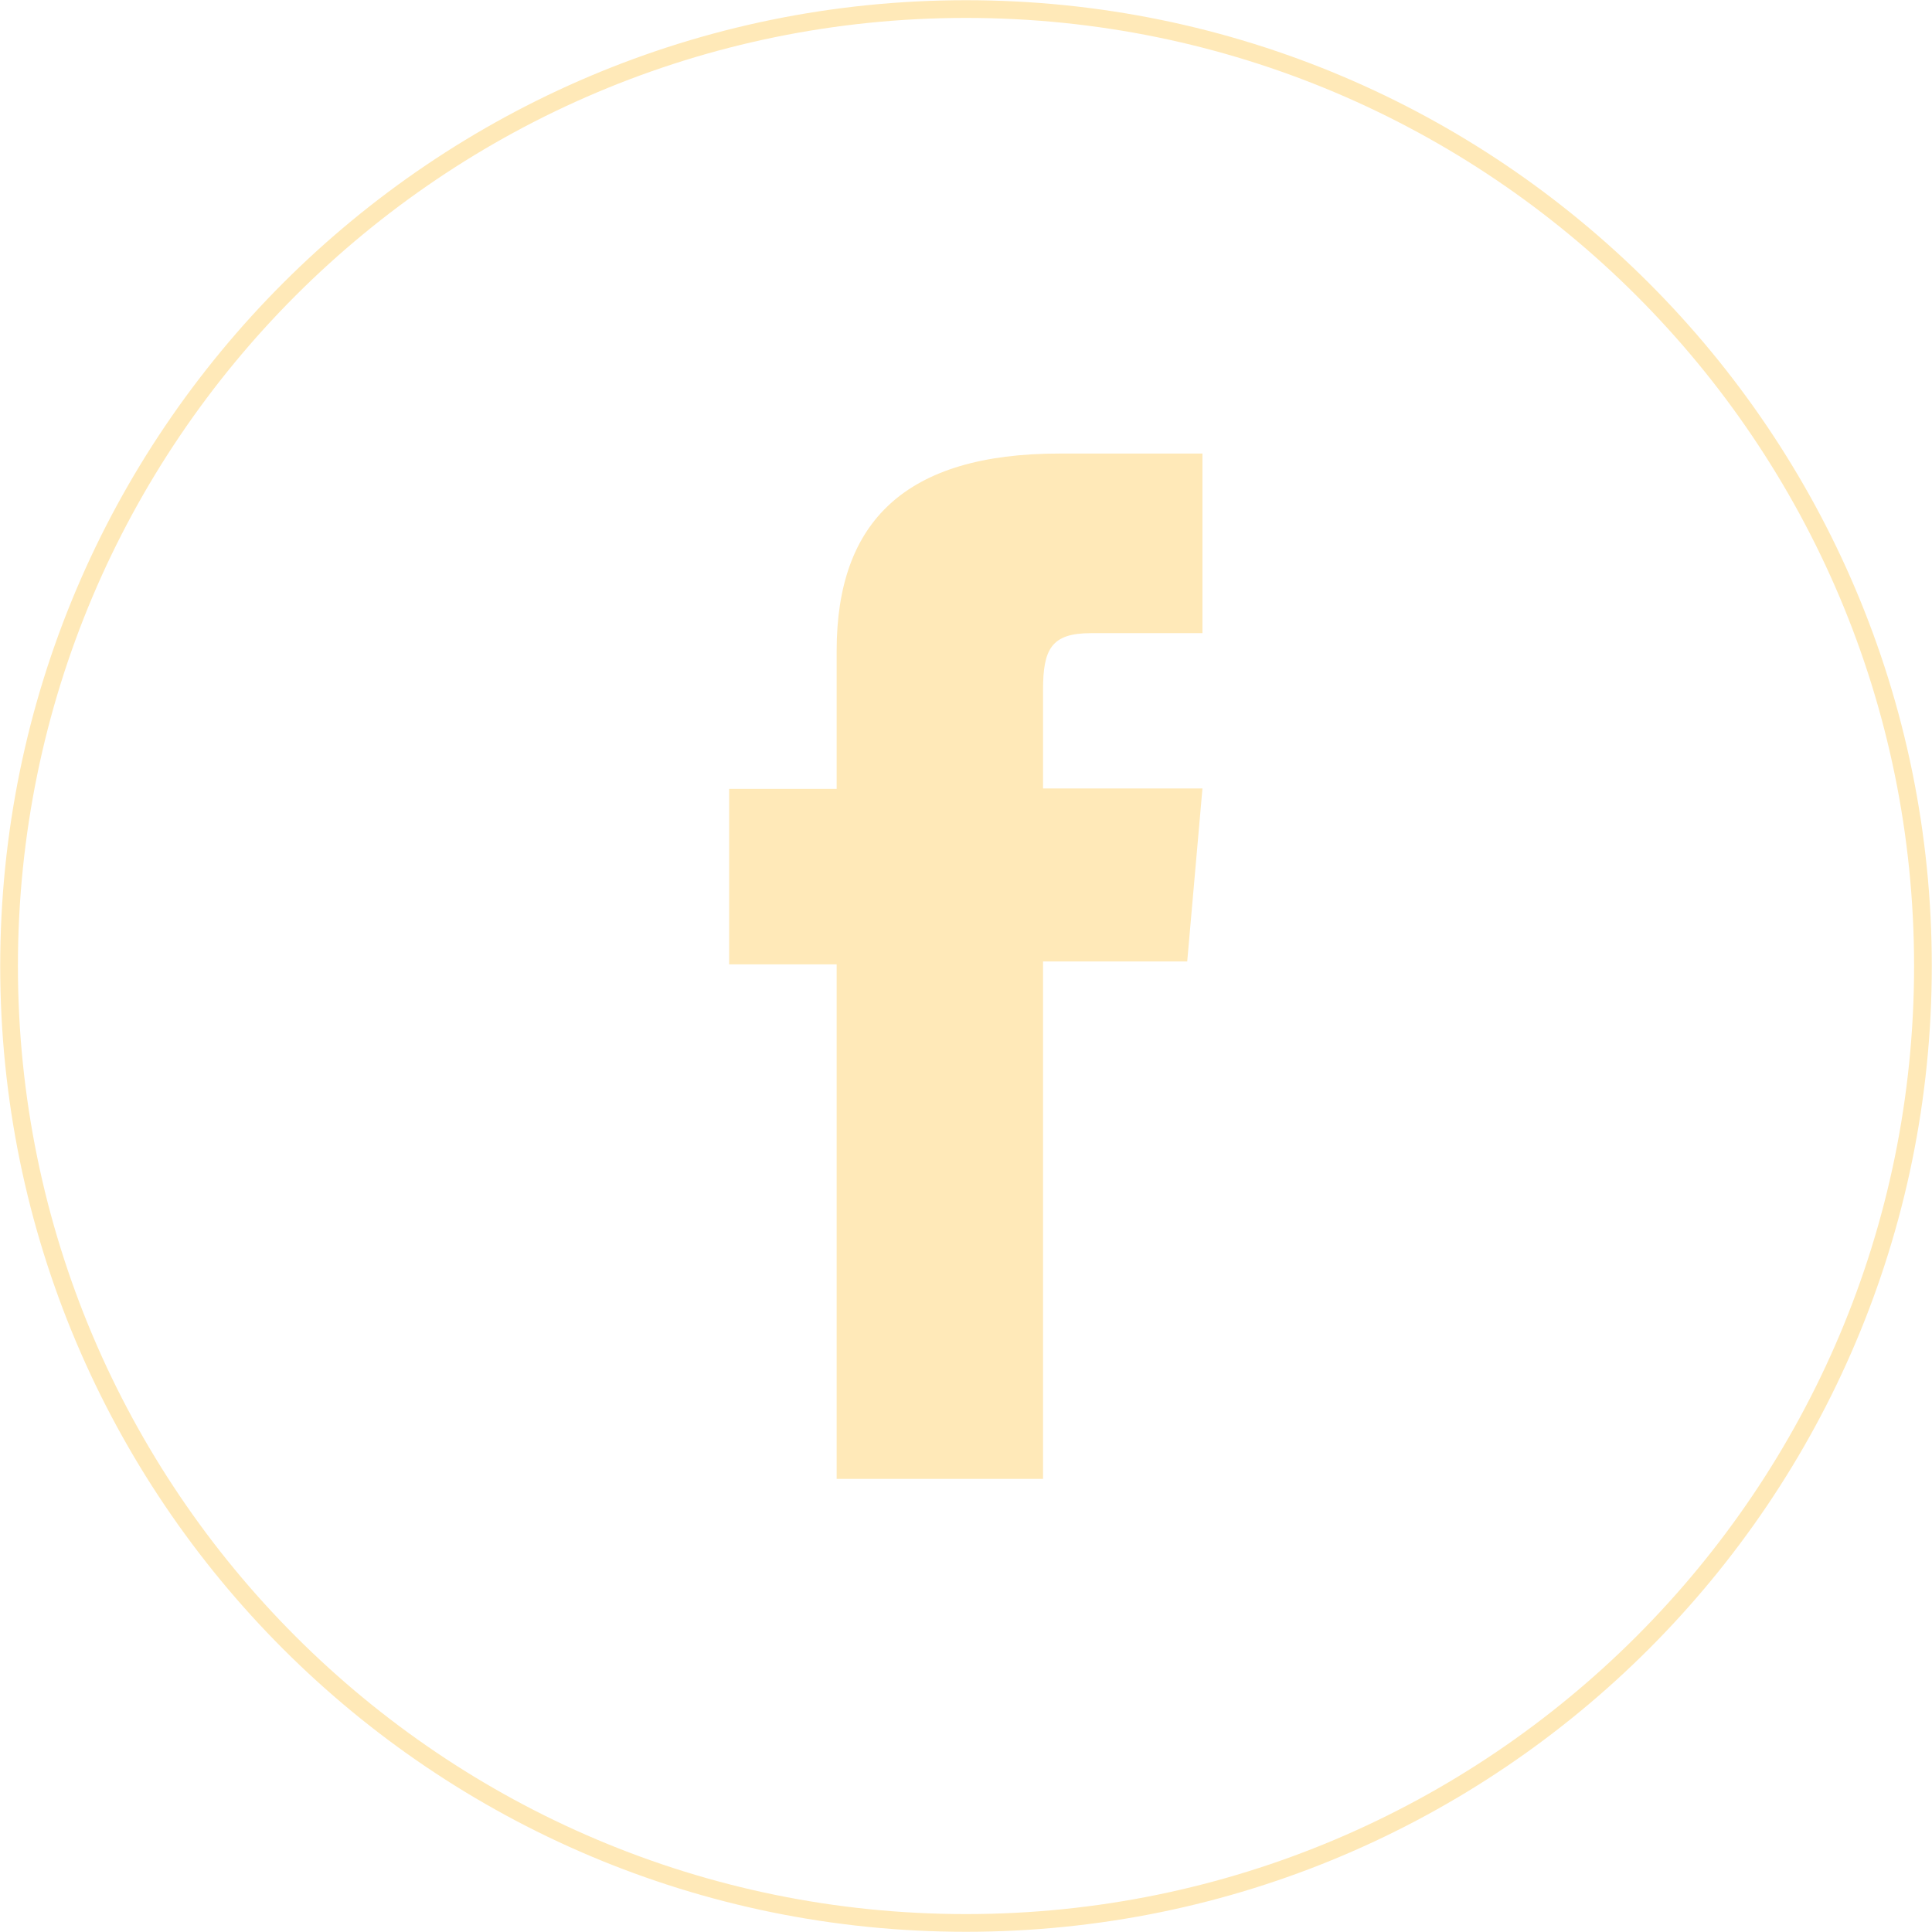
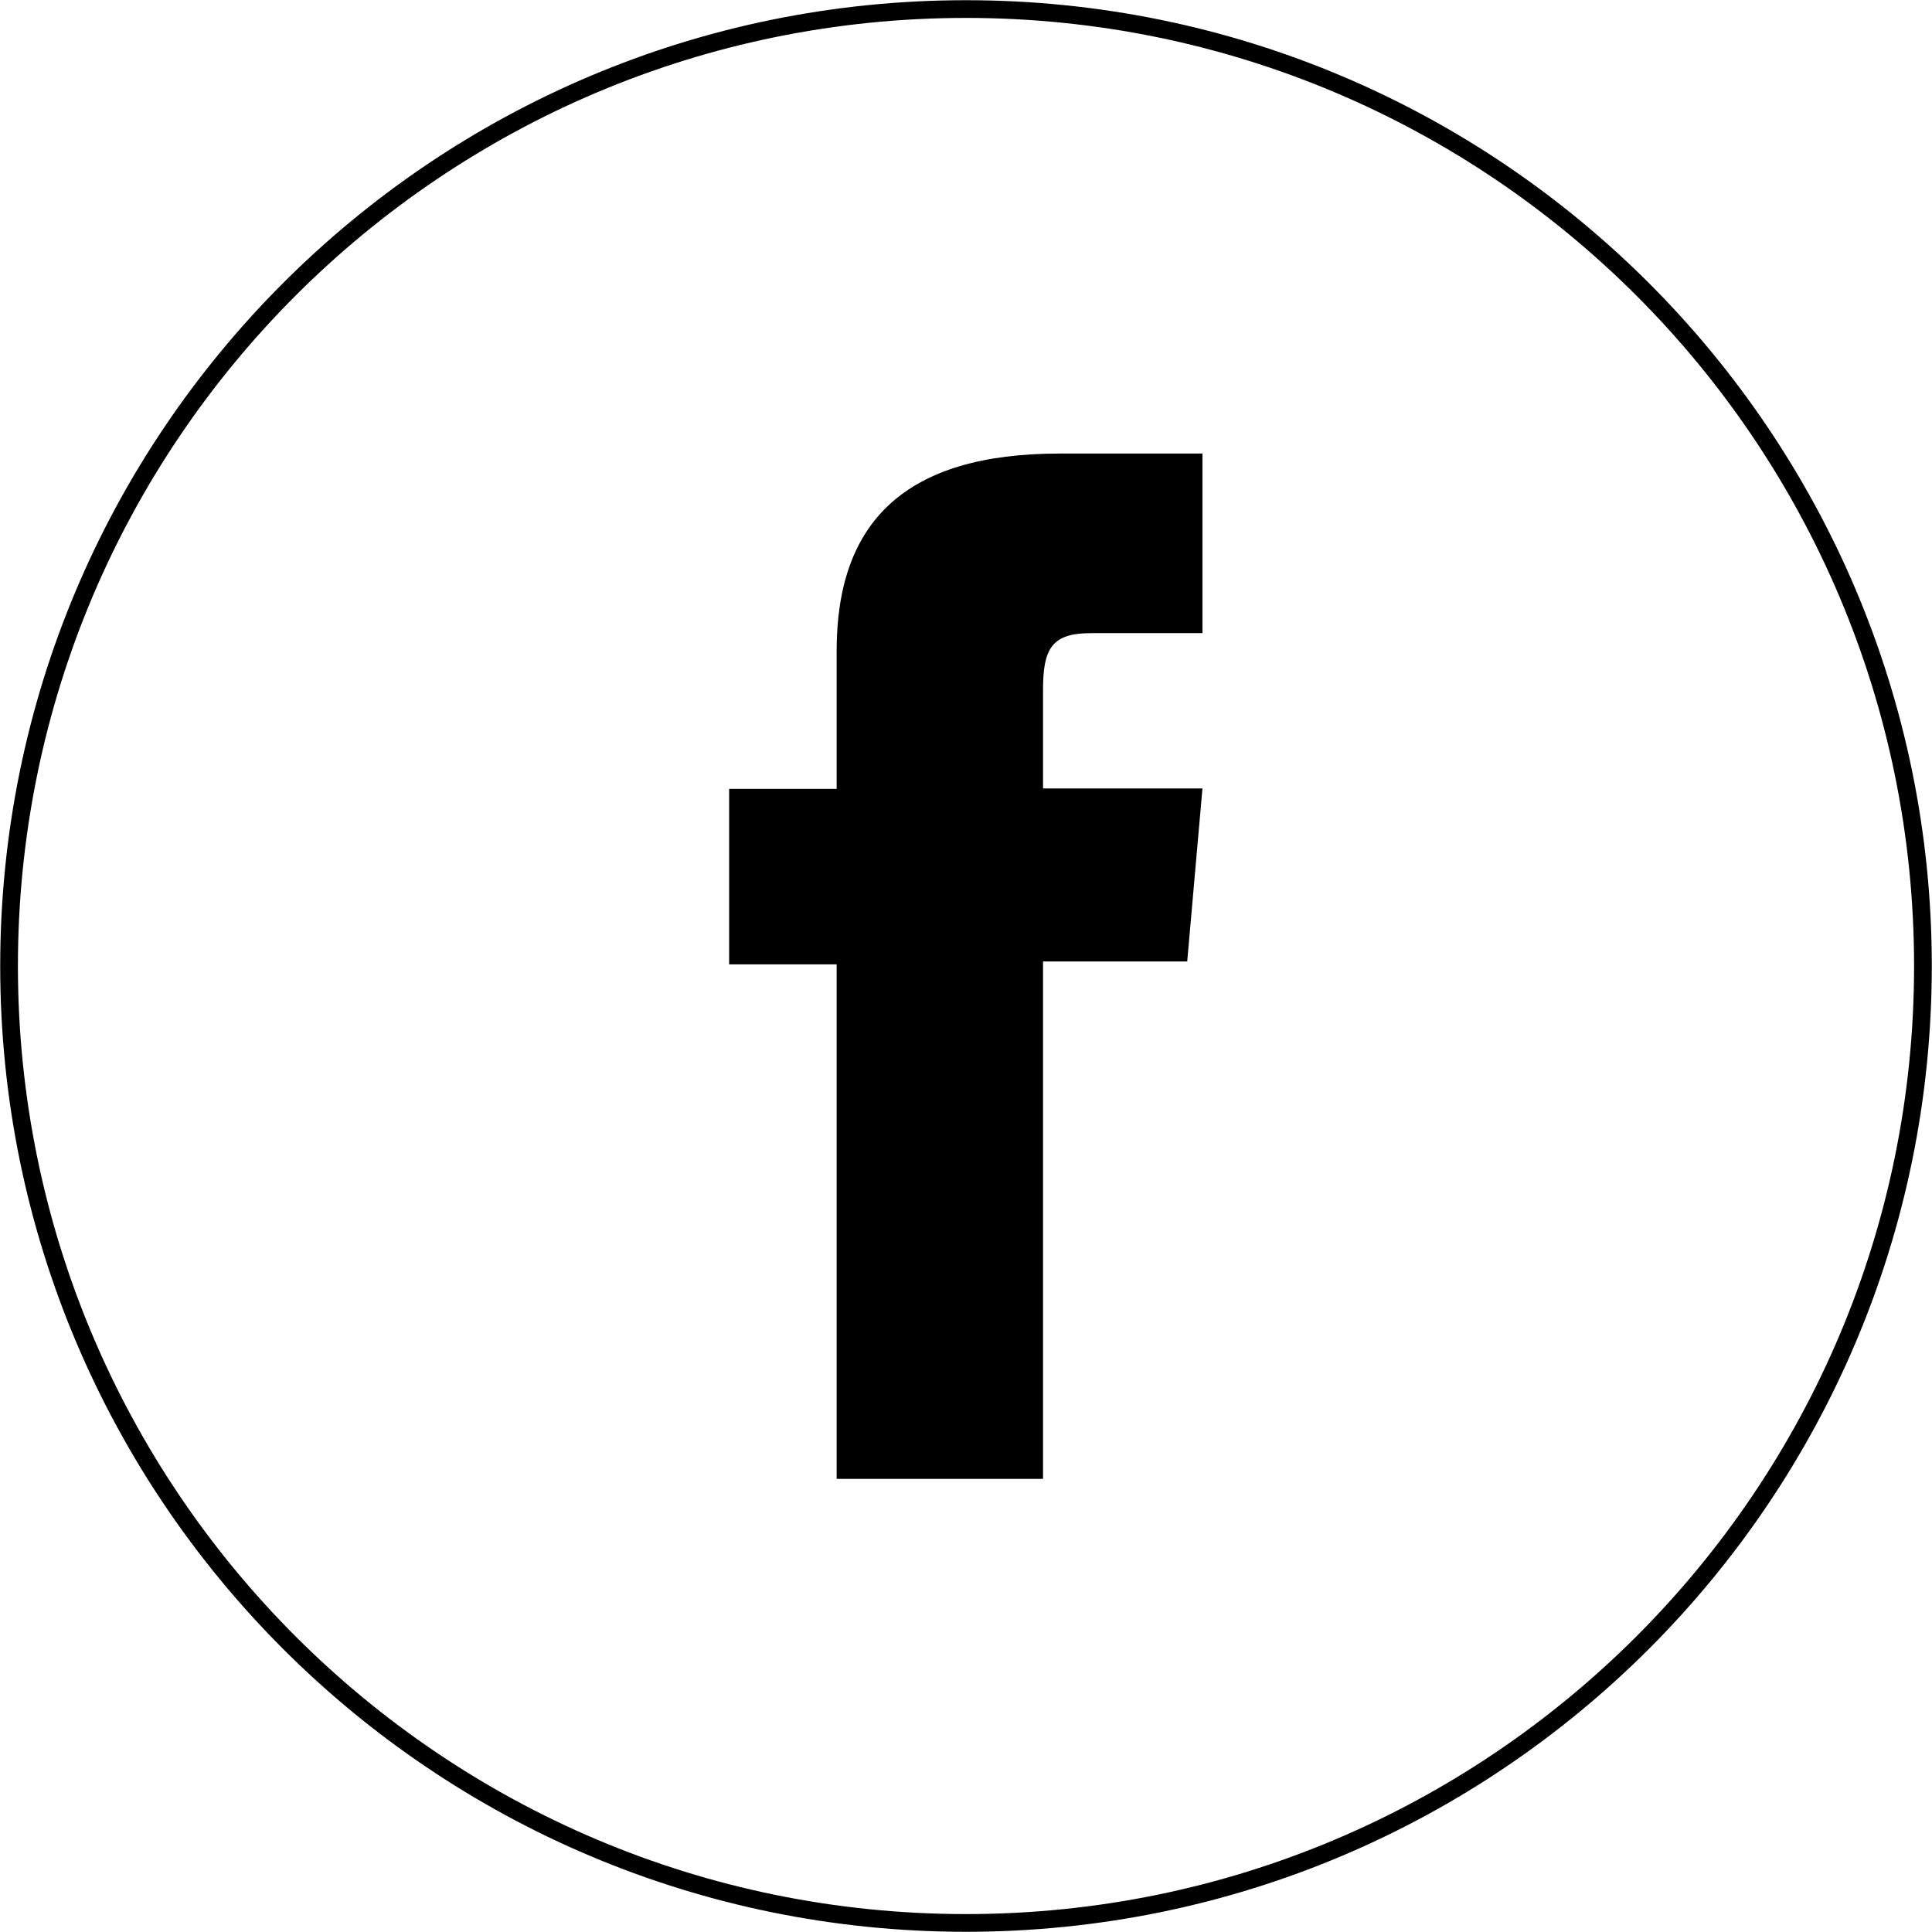
<svg xmlns="http://www.w3.org/2000/svg" viewBox="0 0 46.9 46.9">
  <g id="a" />
  <g id="b">
    <g id="c">
      <g>
-         <path d="M23.45,46.68h0C10.62,46.68,.22,36.28,.22,23.45H.22C.22,10.62,10.62,.22,23.45,.22h0c12.83,0,23.23,10.4,23.23,23.23h0c0,12.83-10.4,23.23-23.23,23.23Z" fill="none" stroke="#ffe9b8" stroke-miterlimit="10" stroke-width=".43" />
-         <path d="M20.31,35.9h5.01v-12.56h3.5l.37-4.2h-3.87v-2.39c0-.99,.2-1.38,1.16-1.38h2.71v-4.36h-3.47c-3.73,0-5.41,1.64-5.41,4.79v3.35h-2.61v4.26h2.61v12.5Z" fill="#ffe9b8" />
+         <path d="M23.45,46.68h0C10.62,46.68,.22,36.28,.22,23.45H.22C.22,10.62,10.62,.22,23.45,.22h0c12.83,0,23.23,10.4,23.23,23.23h0c0,12.83-10.4,23.23-23.23,23.23Z" fill="none" stroke="currentColor" stroke-miterlimit="10" stroke-width=".43" />
+         <path d="M20.31,35.9h5.01v-12.56h3.5l.37-4.2h-3.87v-2.39c0-.99,.2-1.38,1.16-1.38h2.71v-4.36h-3.47c-3.73,0-5.41,1.64-5.41,4.79v3.35h-2.61v4.26h2.61v12.5Z" fill="currentColor" />
      </g>
    </g>
  </g>
</svg>
